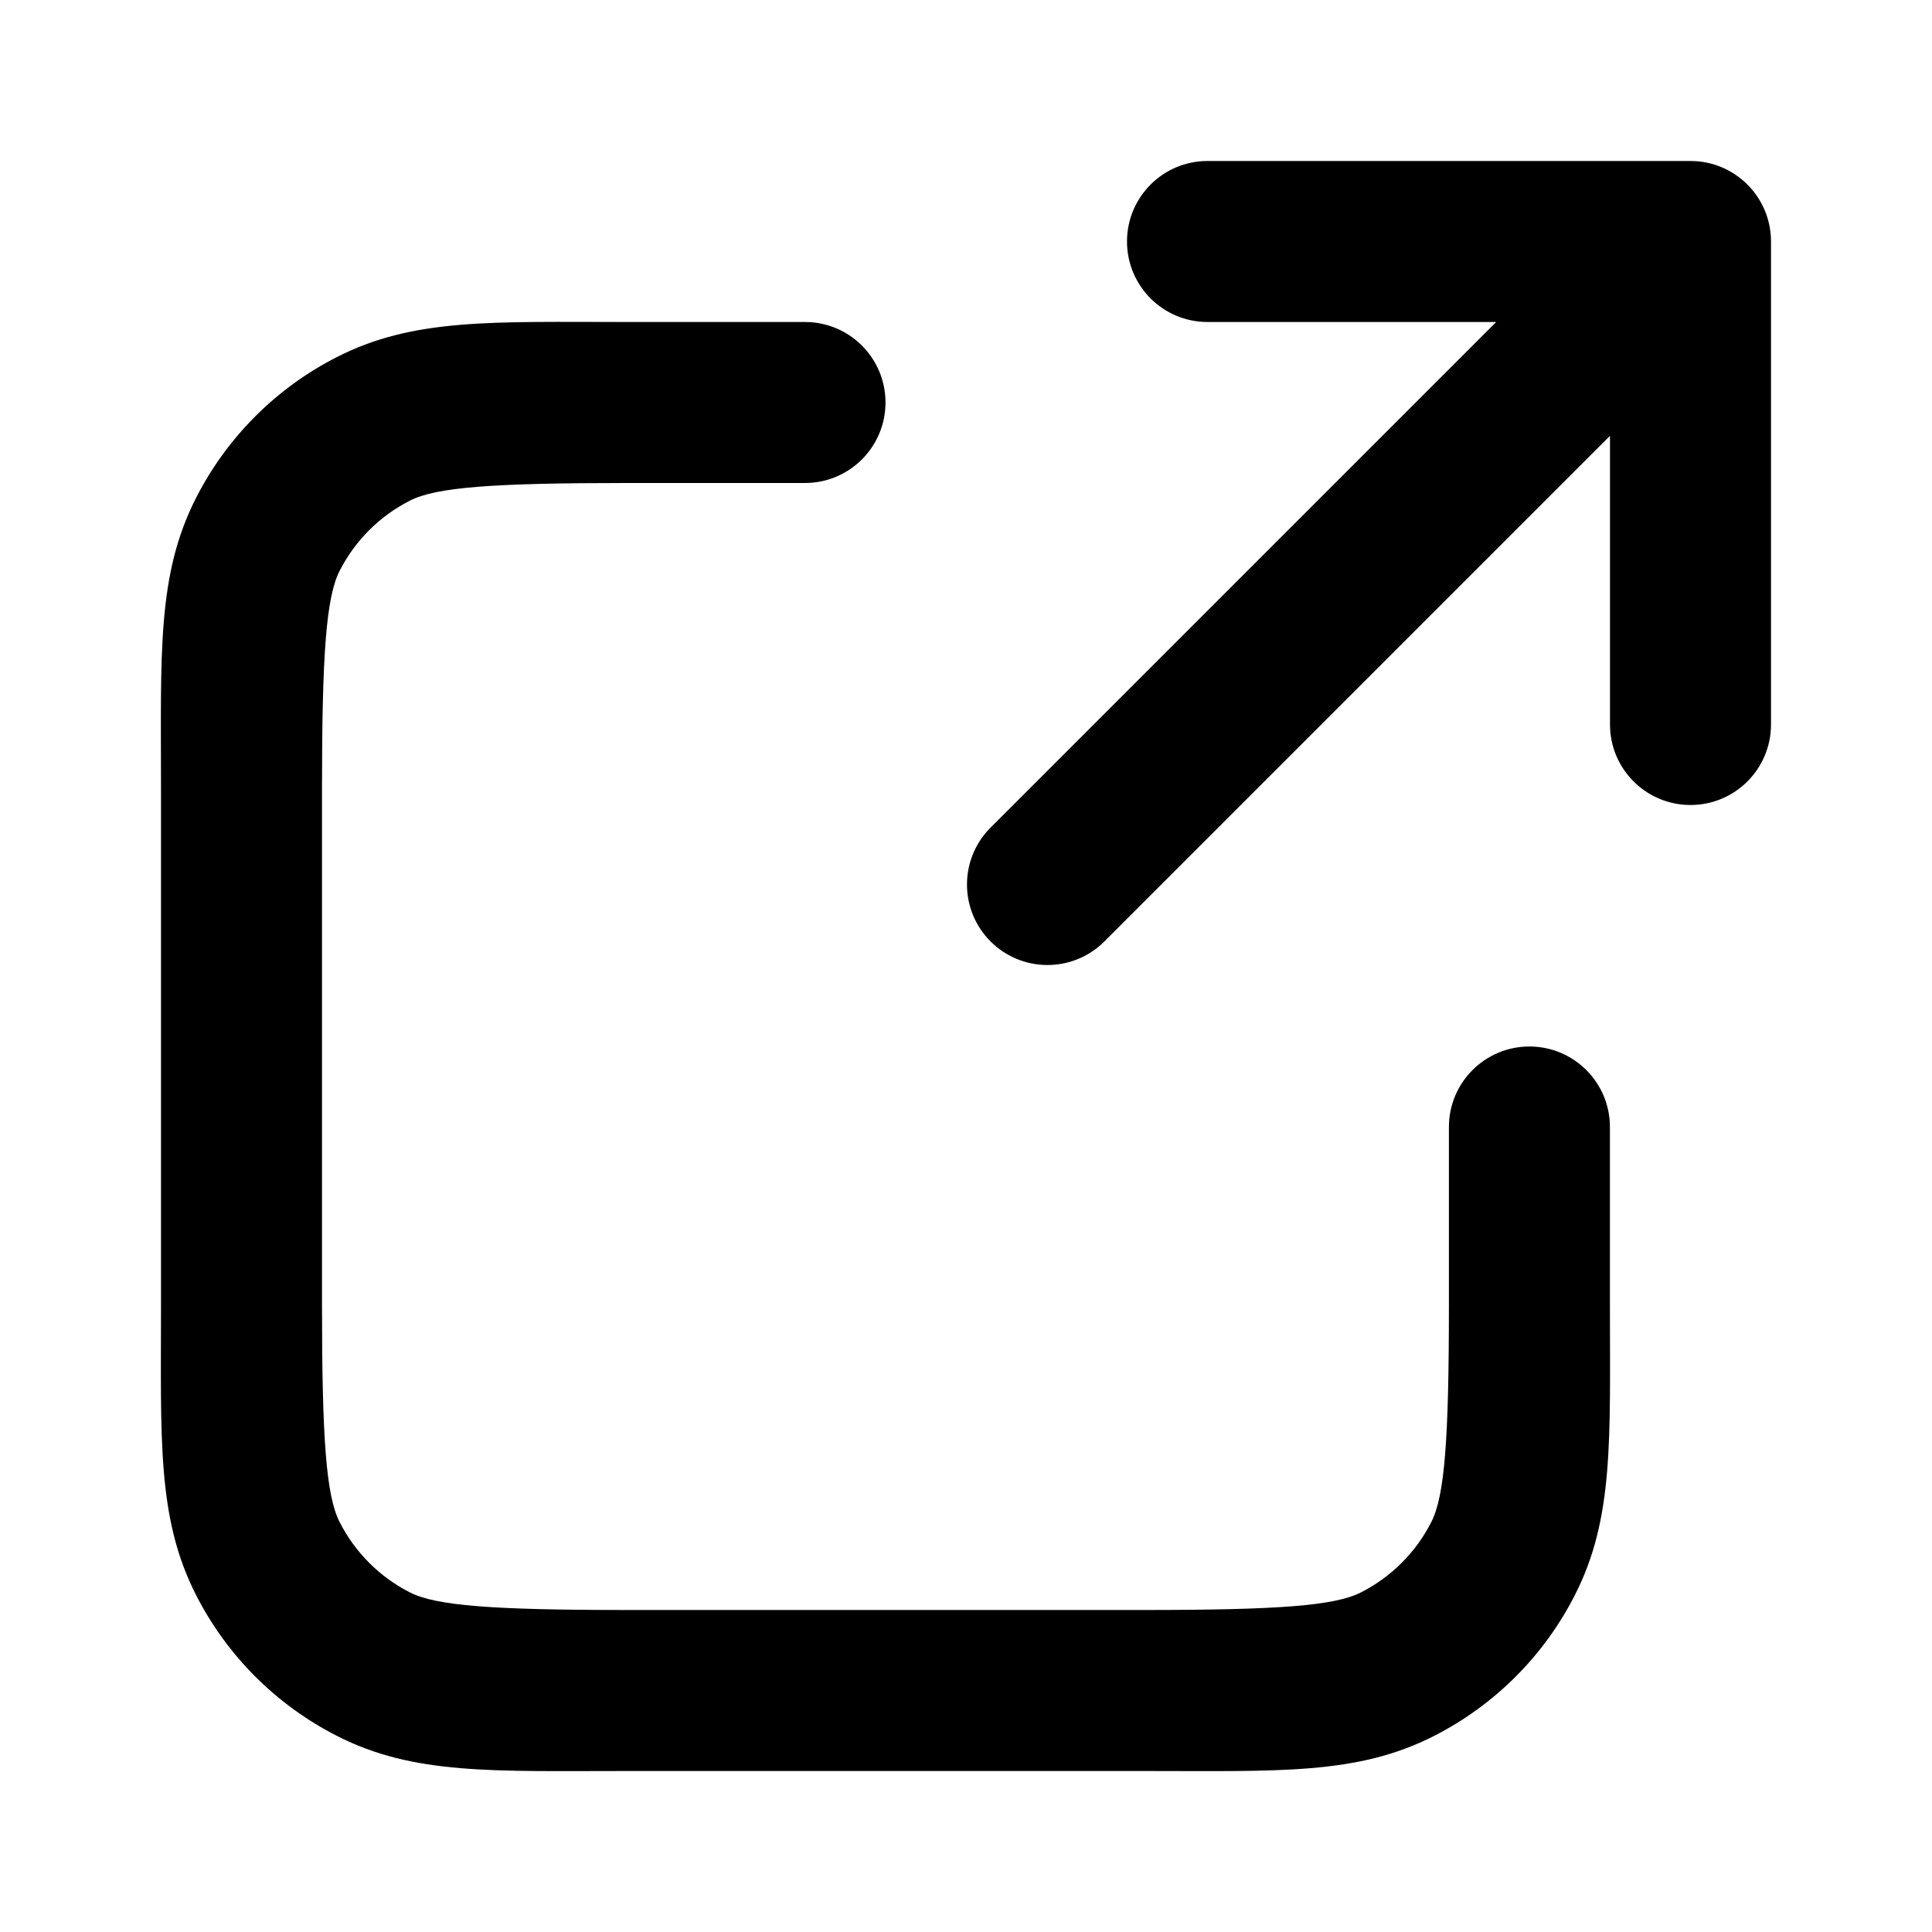
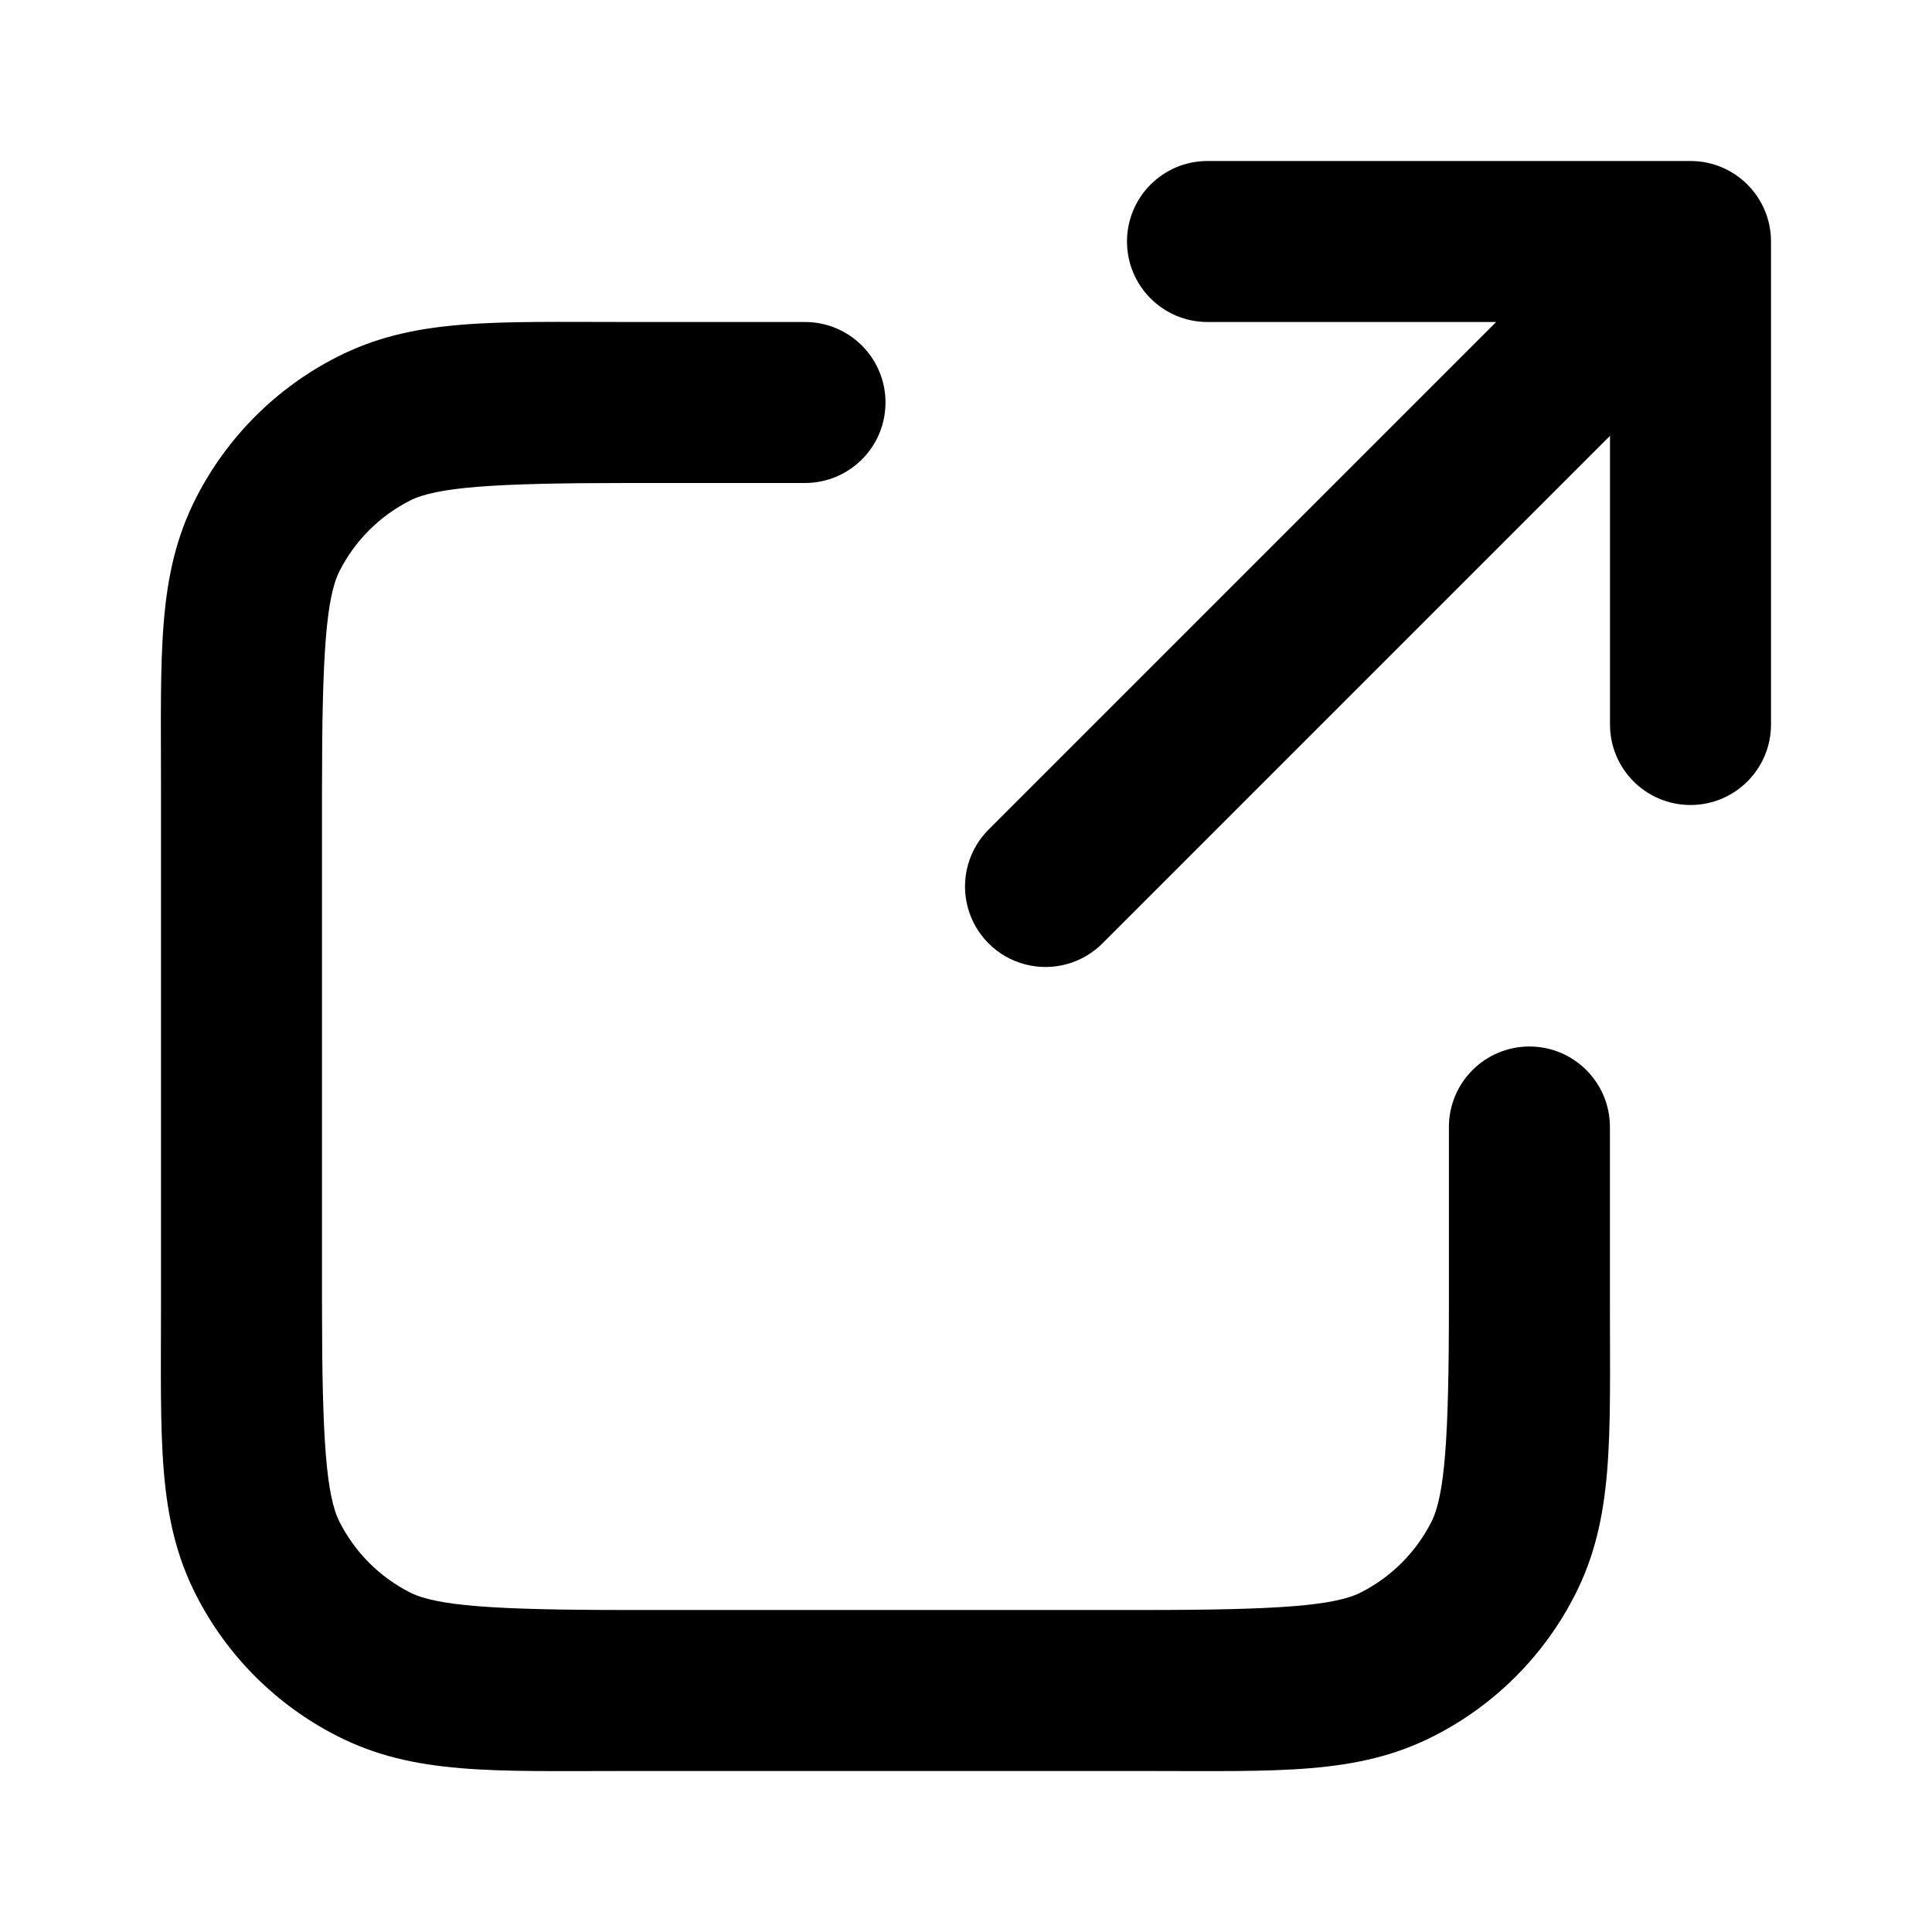
<svg xmlns="http://www.w3.org/2000/svg" width="24" height="24" fill="currentColor" viewBox="0 0 24 24">
-   <path d="M15 2a1 1 0 1 0 0 2h3.586l-6.293 6.293a1 1 0 0 0 1.414 1.414L20 5.414V9a1 1 0 0 0 2 0V3a1 1 0 0 0-1-1h-6ZM7.8 4c-1.68 0-2.66-.052-3.616.436a4 4 0 0 0-1.748 1.748C1.948 7.14 2 8.12 2 9.8v6.398c0 1.68-.052 2.661.436 3.617a4 4 0 0 0 1.748 1.748C5.14 22.052 6.12 22 7.8 22h6.398c1.68 0 2.661.052 3.617-.436a4 4 0 0 0 1.748-1.748c.488-.956.436-1.937.436-3.617V14a1 1 0 0 0-2 0v2.2c0 1.68-.052 2.38-.219 2.708a1.995 1.995 0 0 1-.873.873c-.327.167-1.029.219-2.709.219H7.801c-1.68 0-2.382-.052-2.71-.219a1.995 1.995 0 0 1-.872-.873C4.052 18.581 4 17.88 4 16.2V9.801c0-1.68.052-2.382.219-2.71.192-.376.496-.68.873-.872C5.419 6.052 6.12 6 7.8 6H10a1 1 0 1 0 0-2H7.8Z" />
+   <path d="M15 2a1 1 0 1 0 0 2h3.586l-6.293 6.293a1 1 0 1 0 1.414 1.414L20 5.414V9a1 1 0 0 0 2 0V3a1 1 0 0 0-1-1h-6ZM7.8 4c-1.68 0-2.66-.052-3.616.436a4 4 0 0 0-1.748 1.748C1.948 7.14 2 8.12 2 9.8v6.398c0 1.68-.052 2.661.436 3.617a4 4 0 0 0 1.748 1.748C5.14 22.052 6.12 22 7.8 22h6.398c1.68 0 2.661.052 3.617-.436a4 4 0 0 0 1.748-1.748c.488-.956.436-1.937.436-3.617V14a1 1 0 0 0-2 0v2.2c0 1.68-.052 2.38-.219 2.708a1.994 1.994 0 0 1-.873.873c-.327.167-1.029.219-2.709.219H7.801c-1.68 0-2.382-.052-2.71-.219a1.994 1.994 0 0 1-.872-.873C4.052 18.581 4 17.88 4 16.2V9.801c0-1.68.052-2.382.219-2.71.192-.376.496-.68.873-.872C5.419 6.052 6.12 6 7.8 6H10a1 1 0 1 0 0-2H7.8Z" />
</svg>
